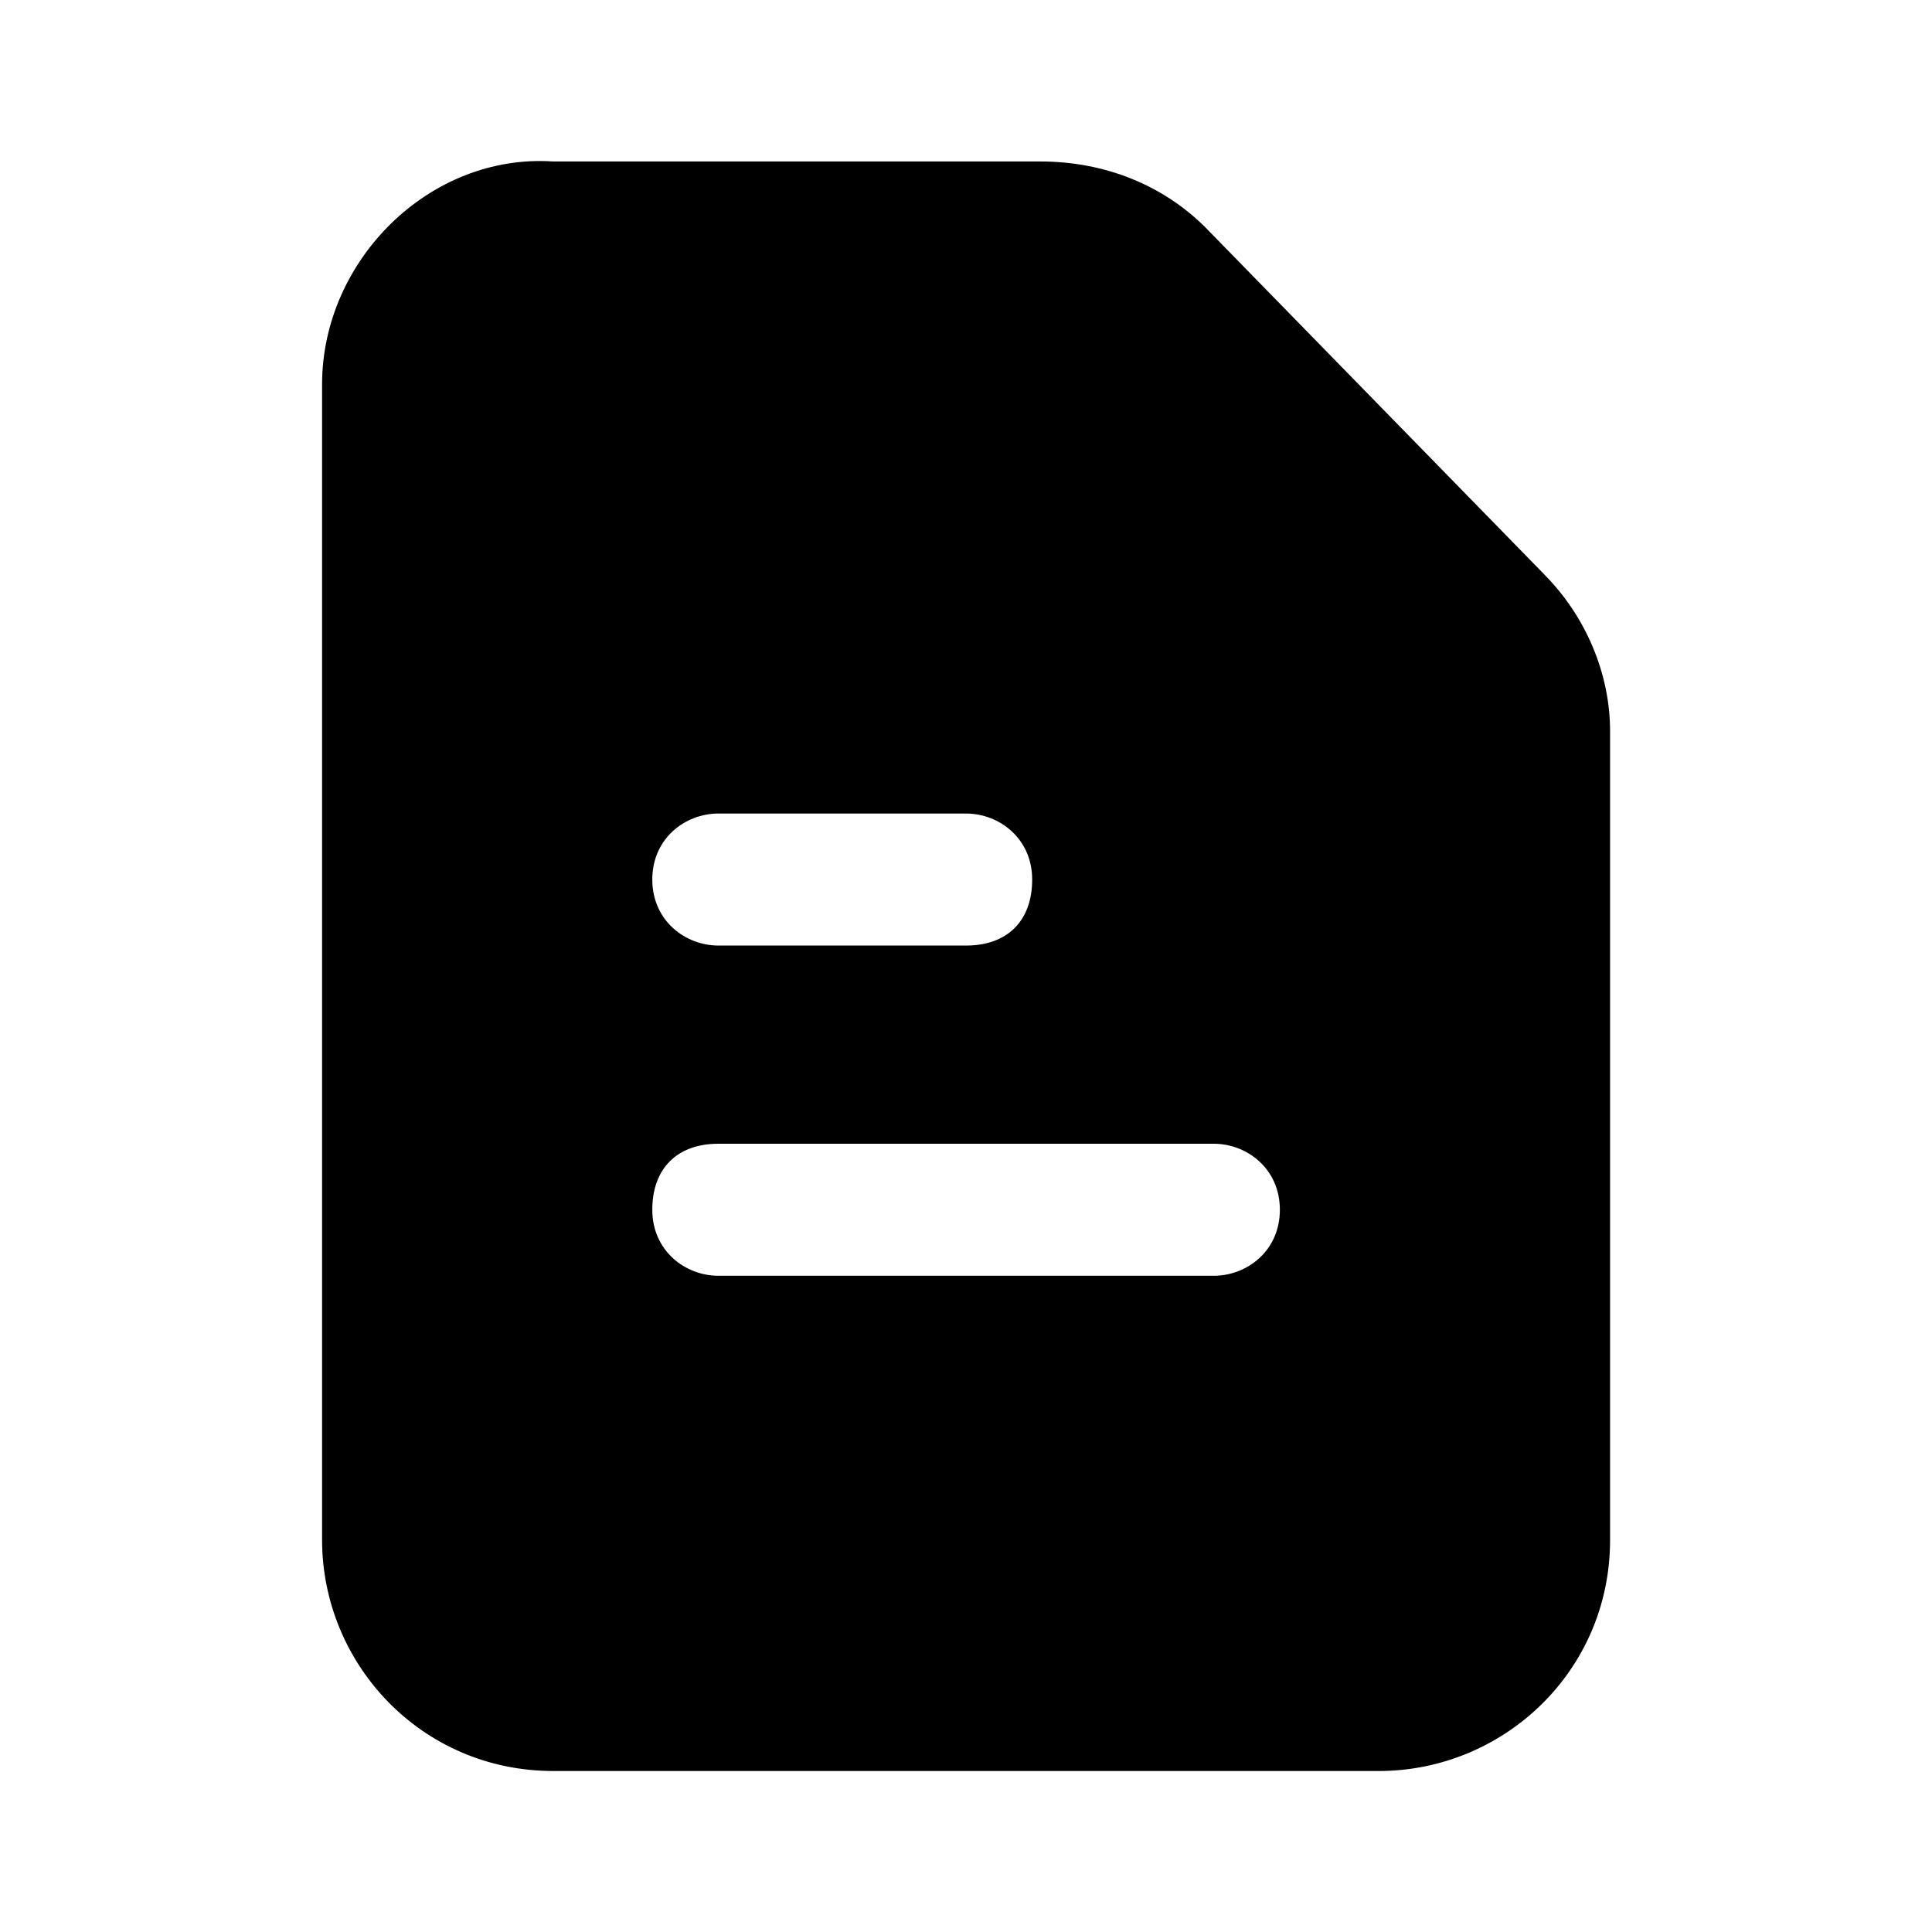
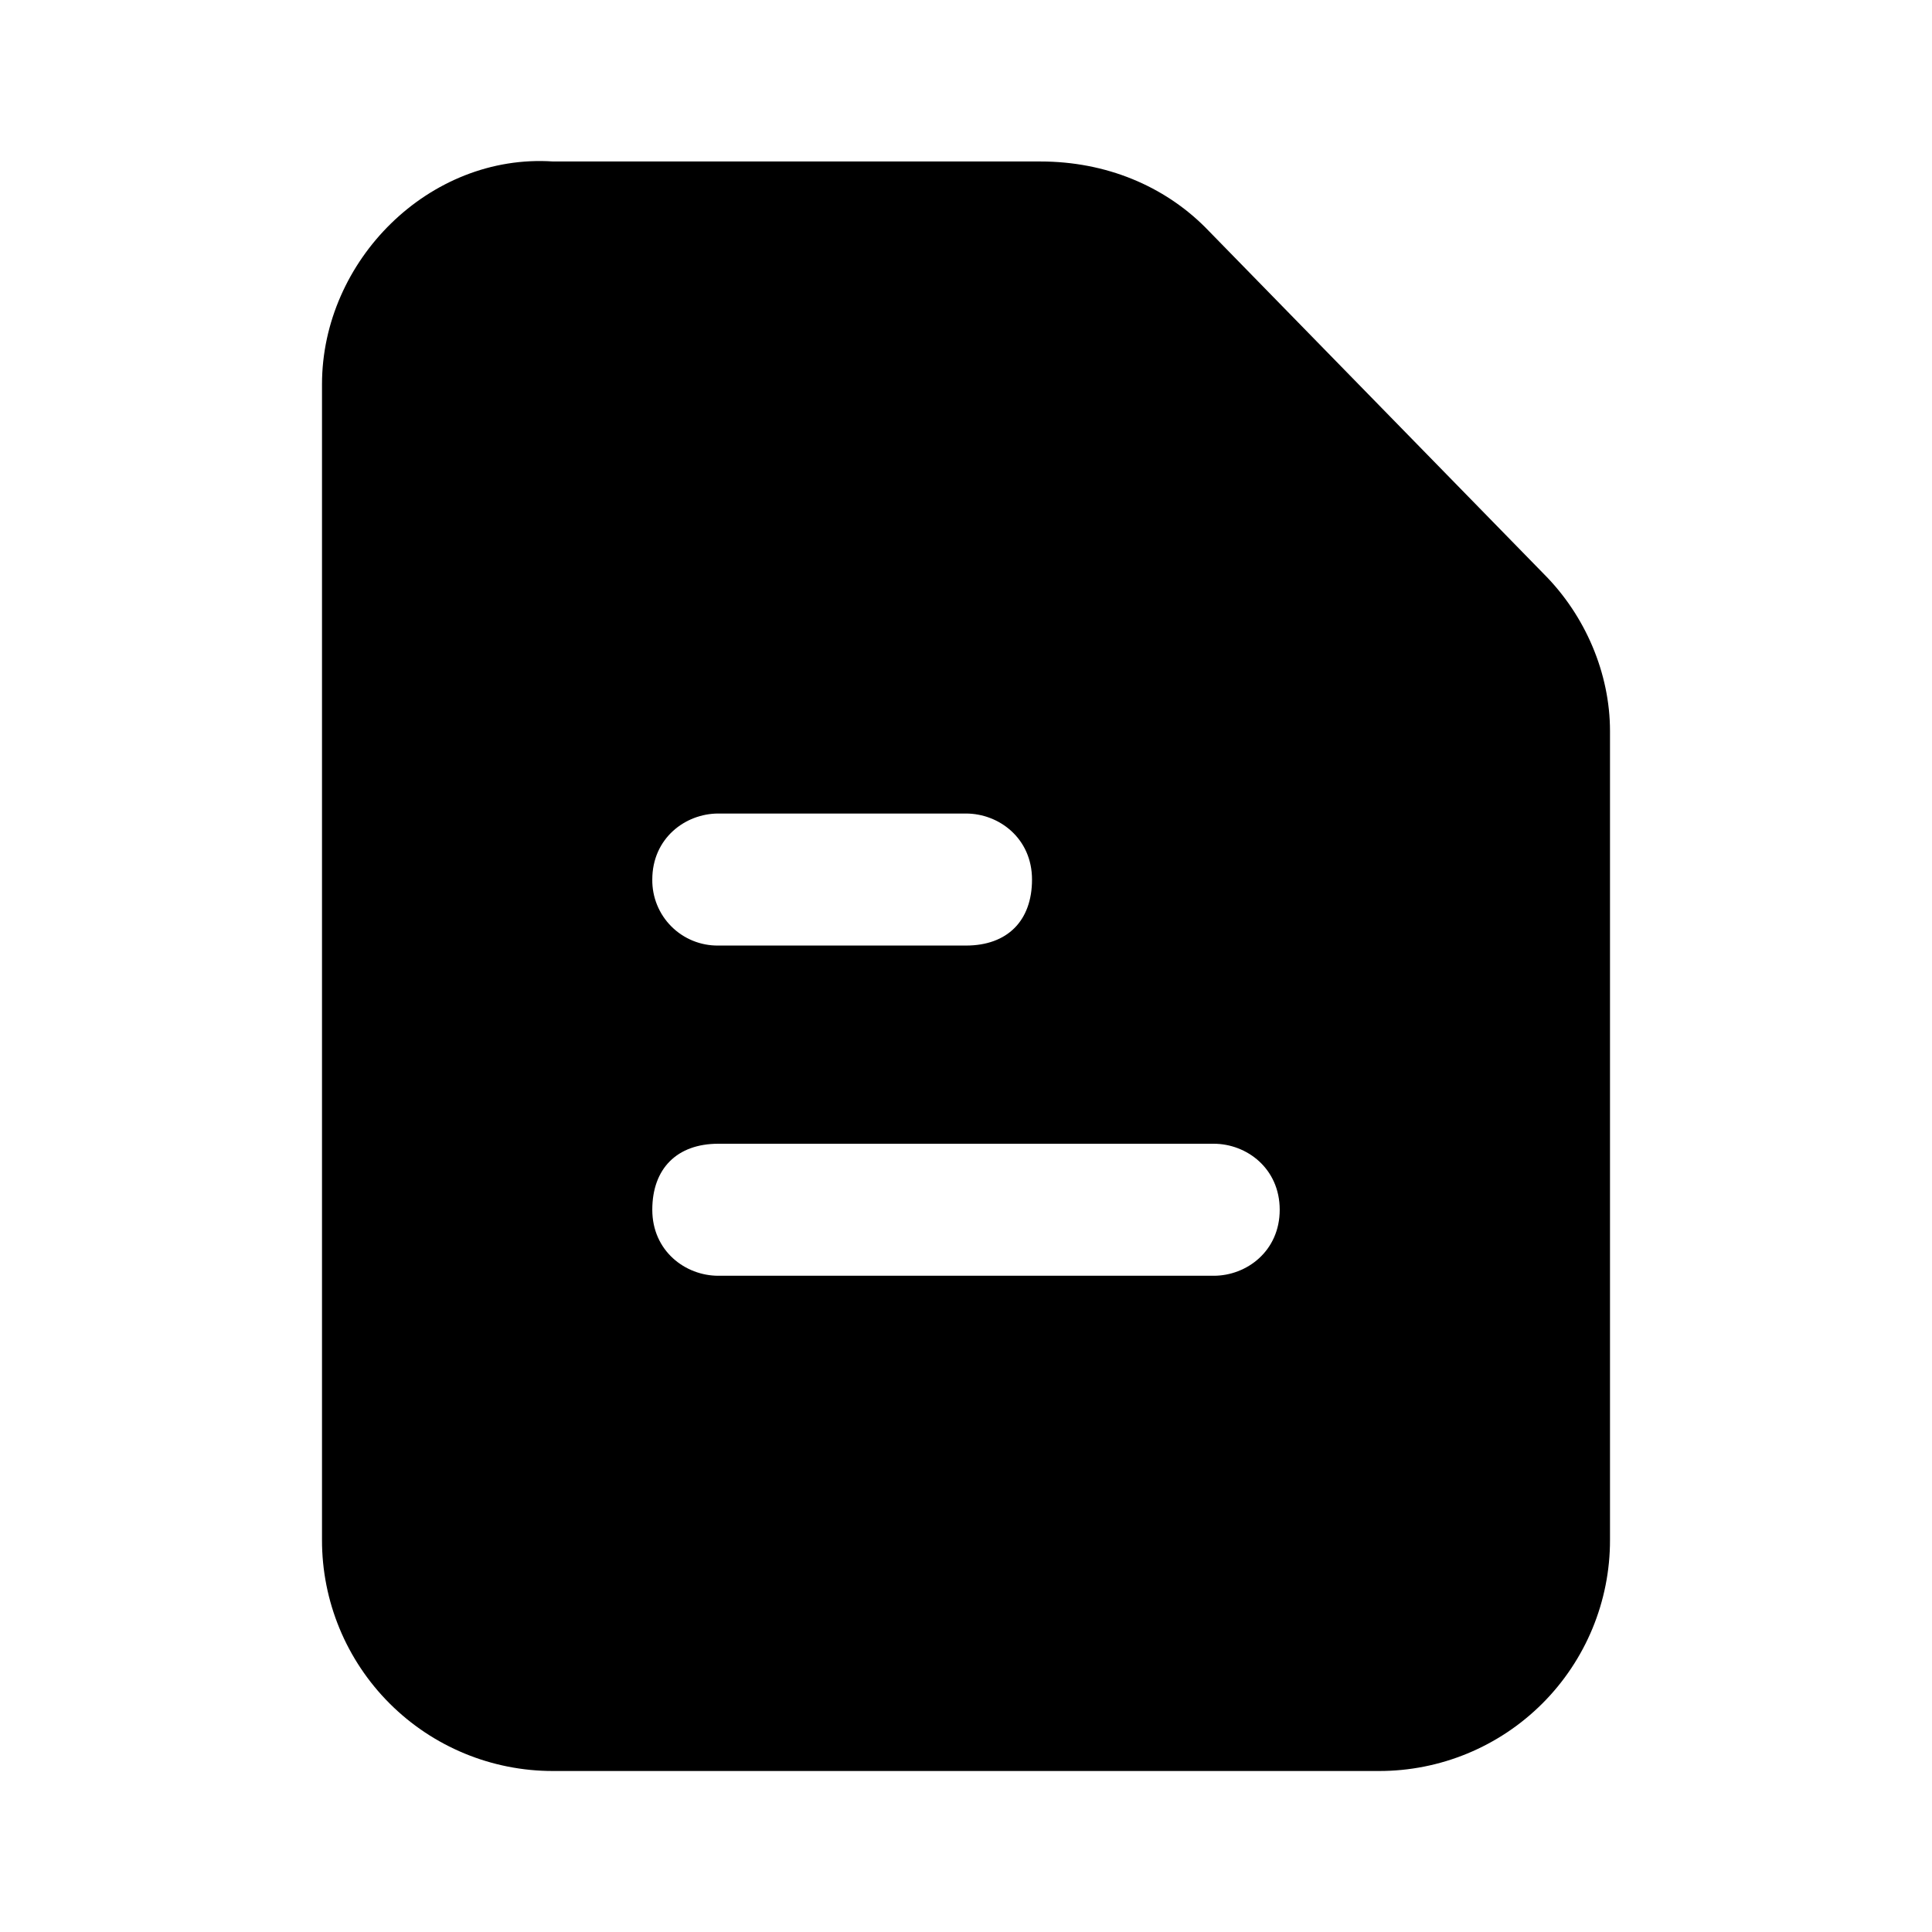
- <svg xmlns="http://www.w3.org/2000/svg" fill="none" height="512" viewBox="0 0 24 24" width="512">
-   <path d="m19.18 7.132-4.205-4.306c-.513-.513-1.231-.82-2.051-.82h-6.051c-1.538-.103-2.872 1.23-2.872 2.768v14.355c0 1.538 1.231 2.871 2.872 2.871h10.256c1.538 0 2.872-1.23 2.872-2.871v-10.048c0-.718-.308-1.435-.821-1.948zm-10.256 2.974h3.077c.41 0 .821.308.821.82 0 .513-.308.82-.821.82h-3.077c-.41 0-.821-.308-.821-.82 0-.513.41-.82.821-.82zm6.154 5.742h-6.154c-.41 0-.821-.308-.821-.82s.308-.82.821-.82h6.154c.41 0 .821.308.821.82s-.41.82-.821.82z" fill="currentColor" />
+ <svg xmlns="http://www.w3.org/2000/svg" width="512" height="512" fill="none" viewBox="0 0 24 24">
+   <path fill="currentColor" d="m19.18 7.132-4.206-4.306c-.512-.513-1.23-.82-2.05-.82H6.871C5.333 1.903 4 3.236 4 4.774v14.355A2.866 2.866 0 0 0 6.872 22h10.256A2.866 2.866 0 0 0 20 19.129V9.081c0-.718-.308-1.436-.82-1.949M8.923 10.106H12c.41 0 .82.308.82.82 0 .513-.307.82-.82.82H8.923a.81.81 0 0 1-.82-.82c0-.513.41-.82.82-.82m6.154 5.742H8.923c-.41 0-.82-.308-.82-.82s.307-.82.82-.82h6.154c.41 0 .82.307.82.82s-.41.82-.82.82" />
</svg>
